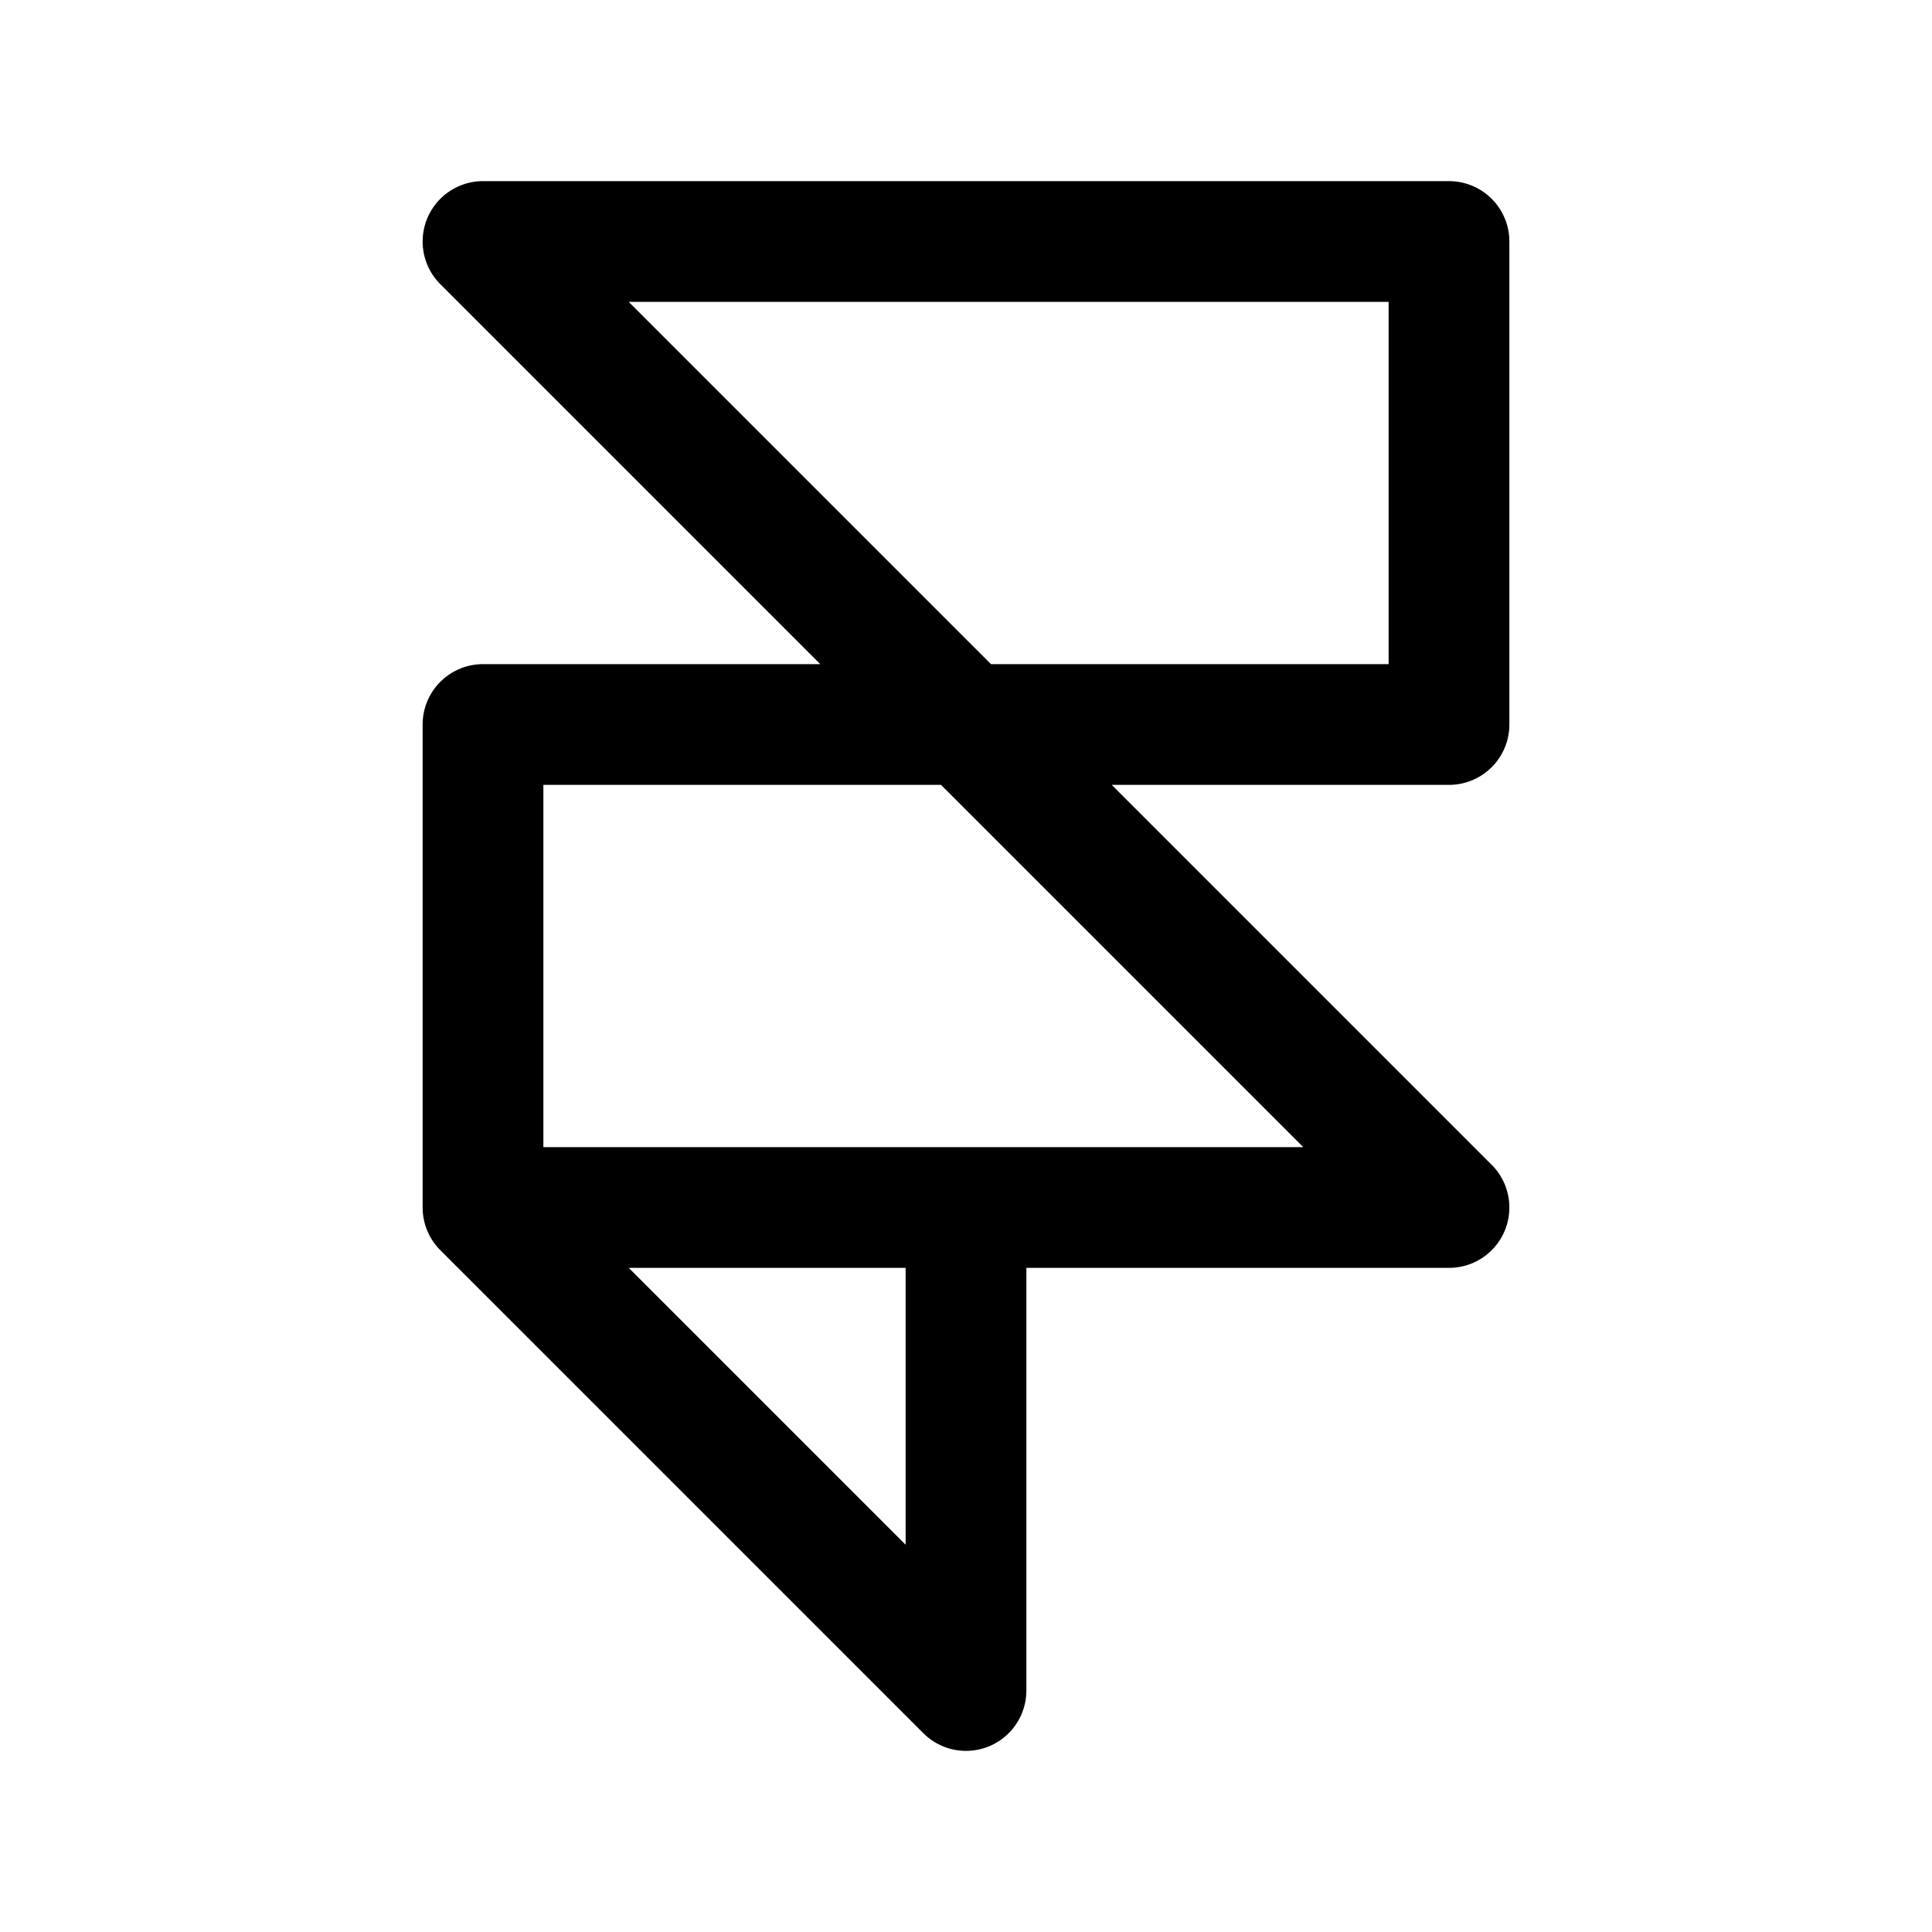
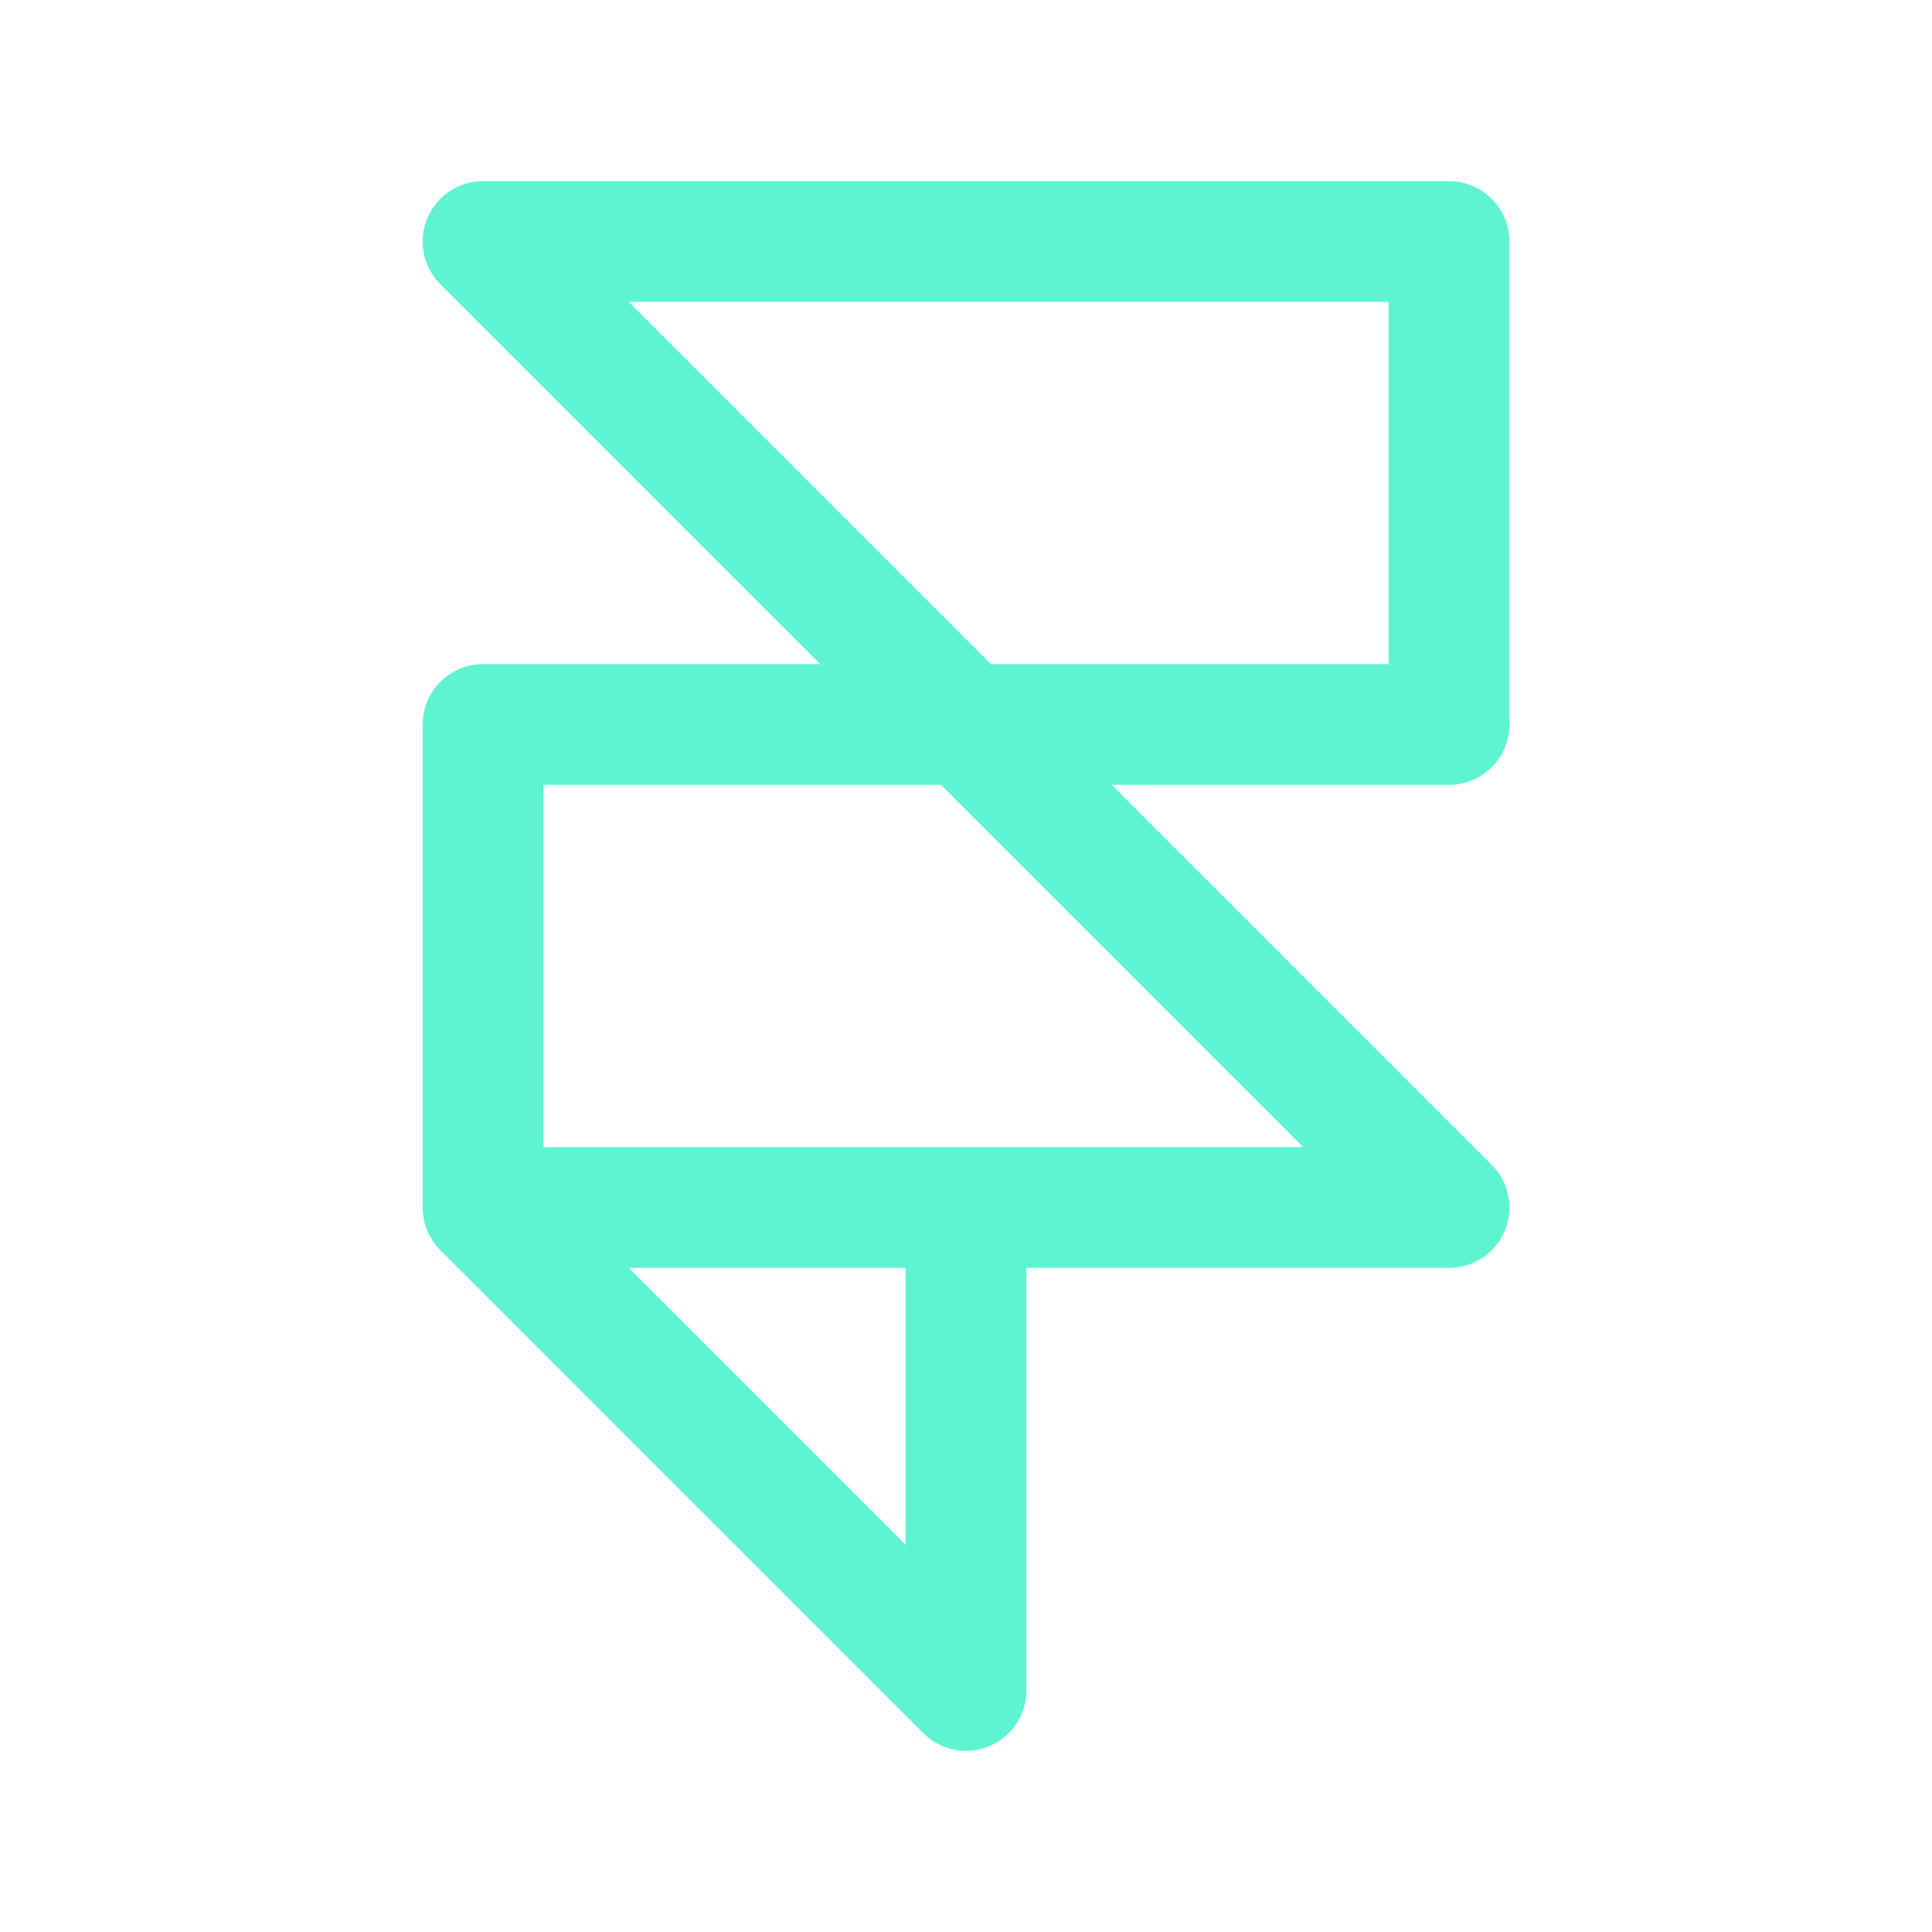
- <svg xmlns="http://www.w3.org/2000/svg" class="icon icon-tabler icon-tabler-brand-framer" width="60" height="60" viewBox="0 0 24 24" stroke-width="1.5" stroke="#000000" fill="none" stroke-linecap="round" stroke-linejoin="round">
+ <svg xmlns="http://www.w3.org/2000/svg" class="icon icon-tabler icon-tabler-brand-framer" width="60" height="60" viewBox="0 0 24 24" stroke-width="1.5" stroke="#5FF4D1" fill="none" stroke-linecap="round" stroke-linejoin="round">
  <path stroke="none" d="M0 0h24v24H0z" fill="none" />
  <path d="M6 15h12l-12 -12h12v6h-12v6l6 6v-6" />
</svg>
